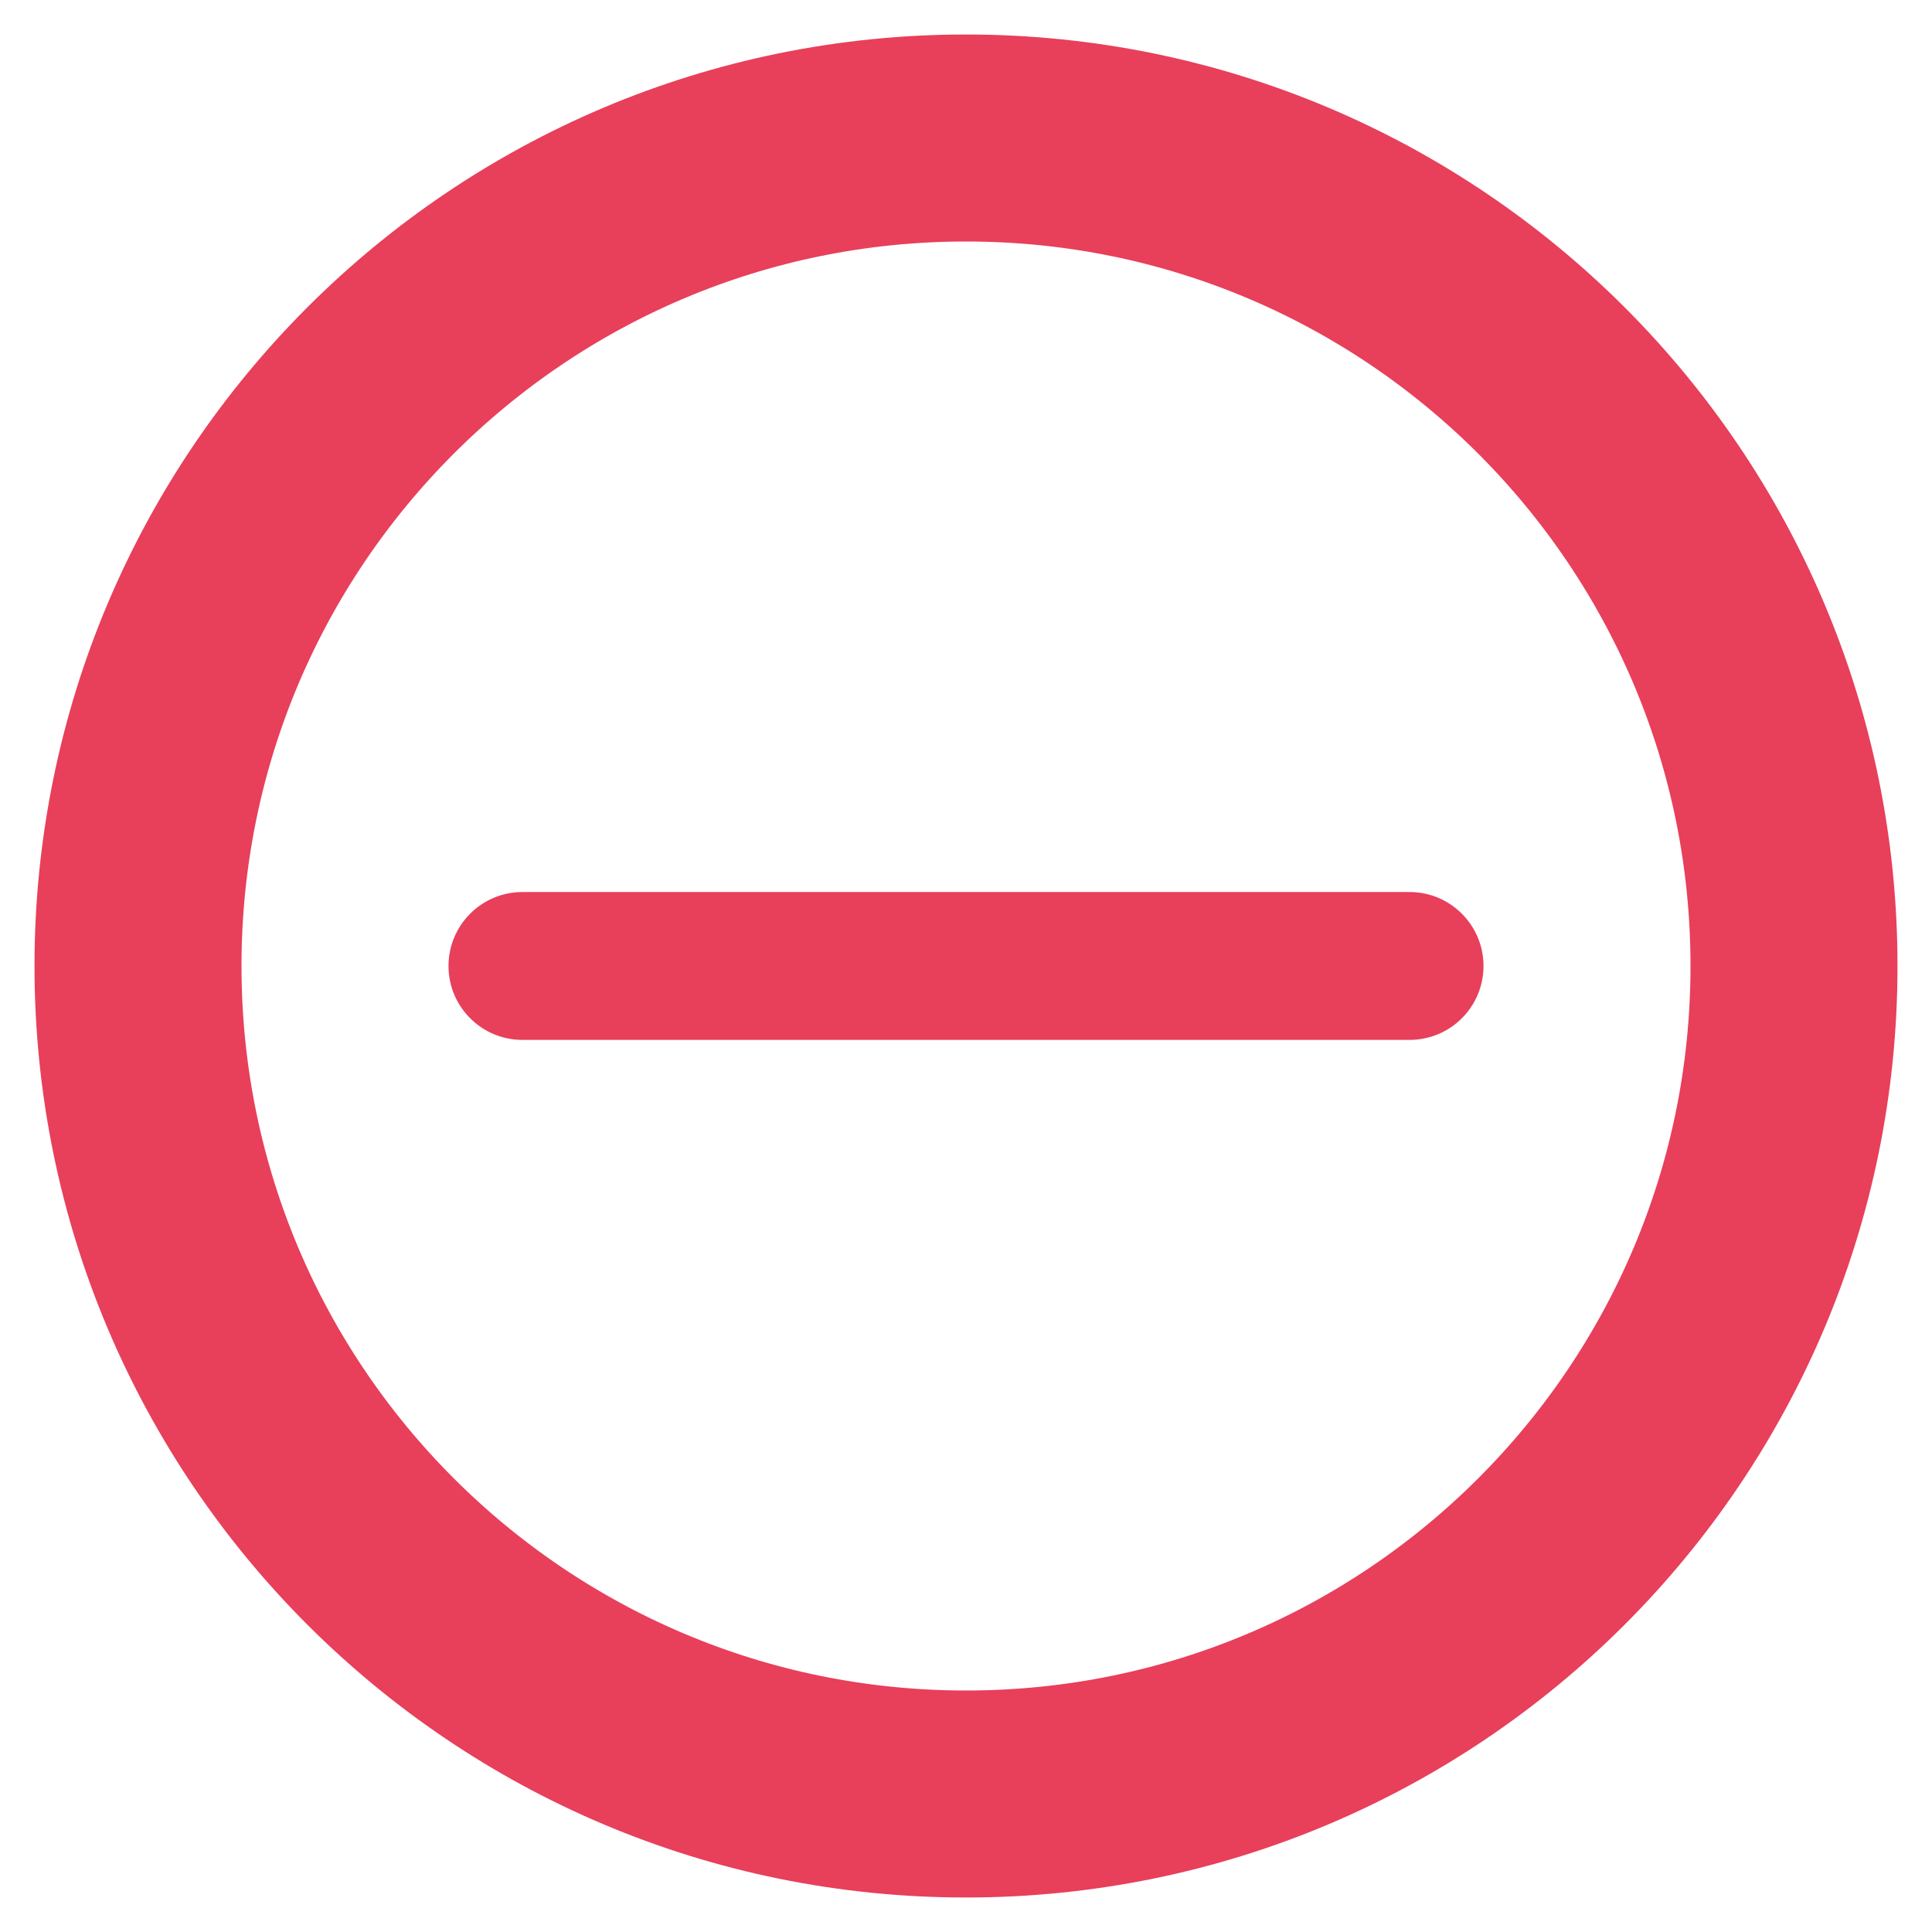
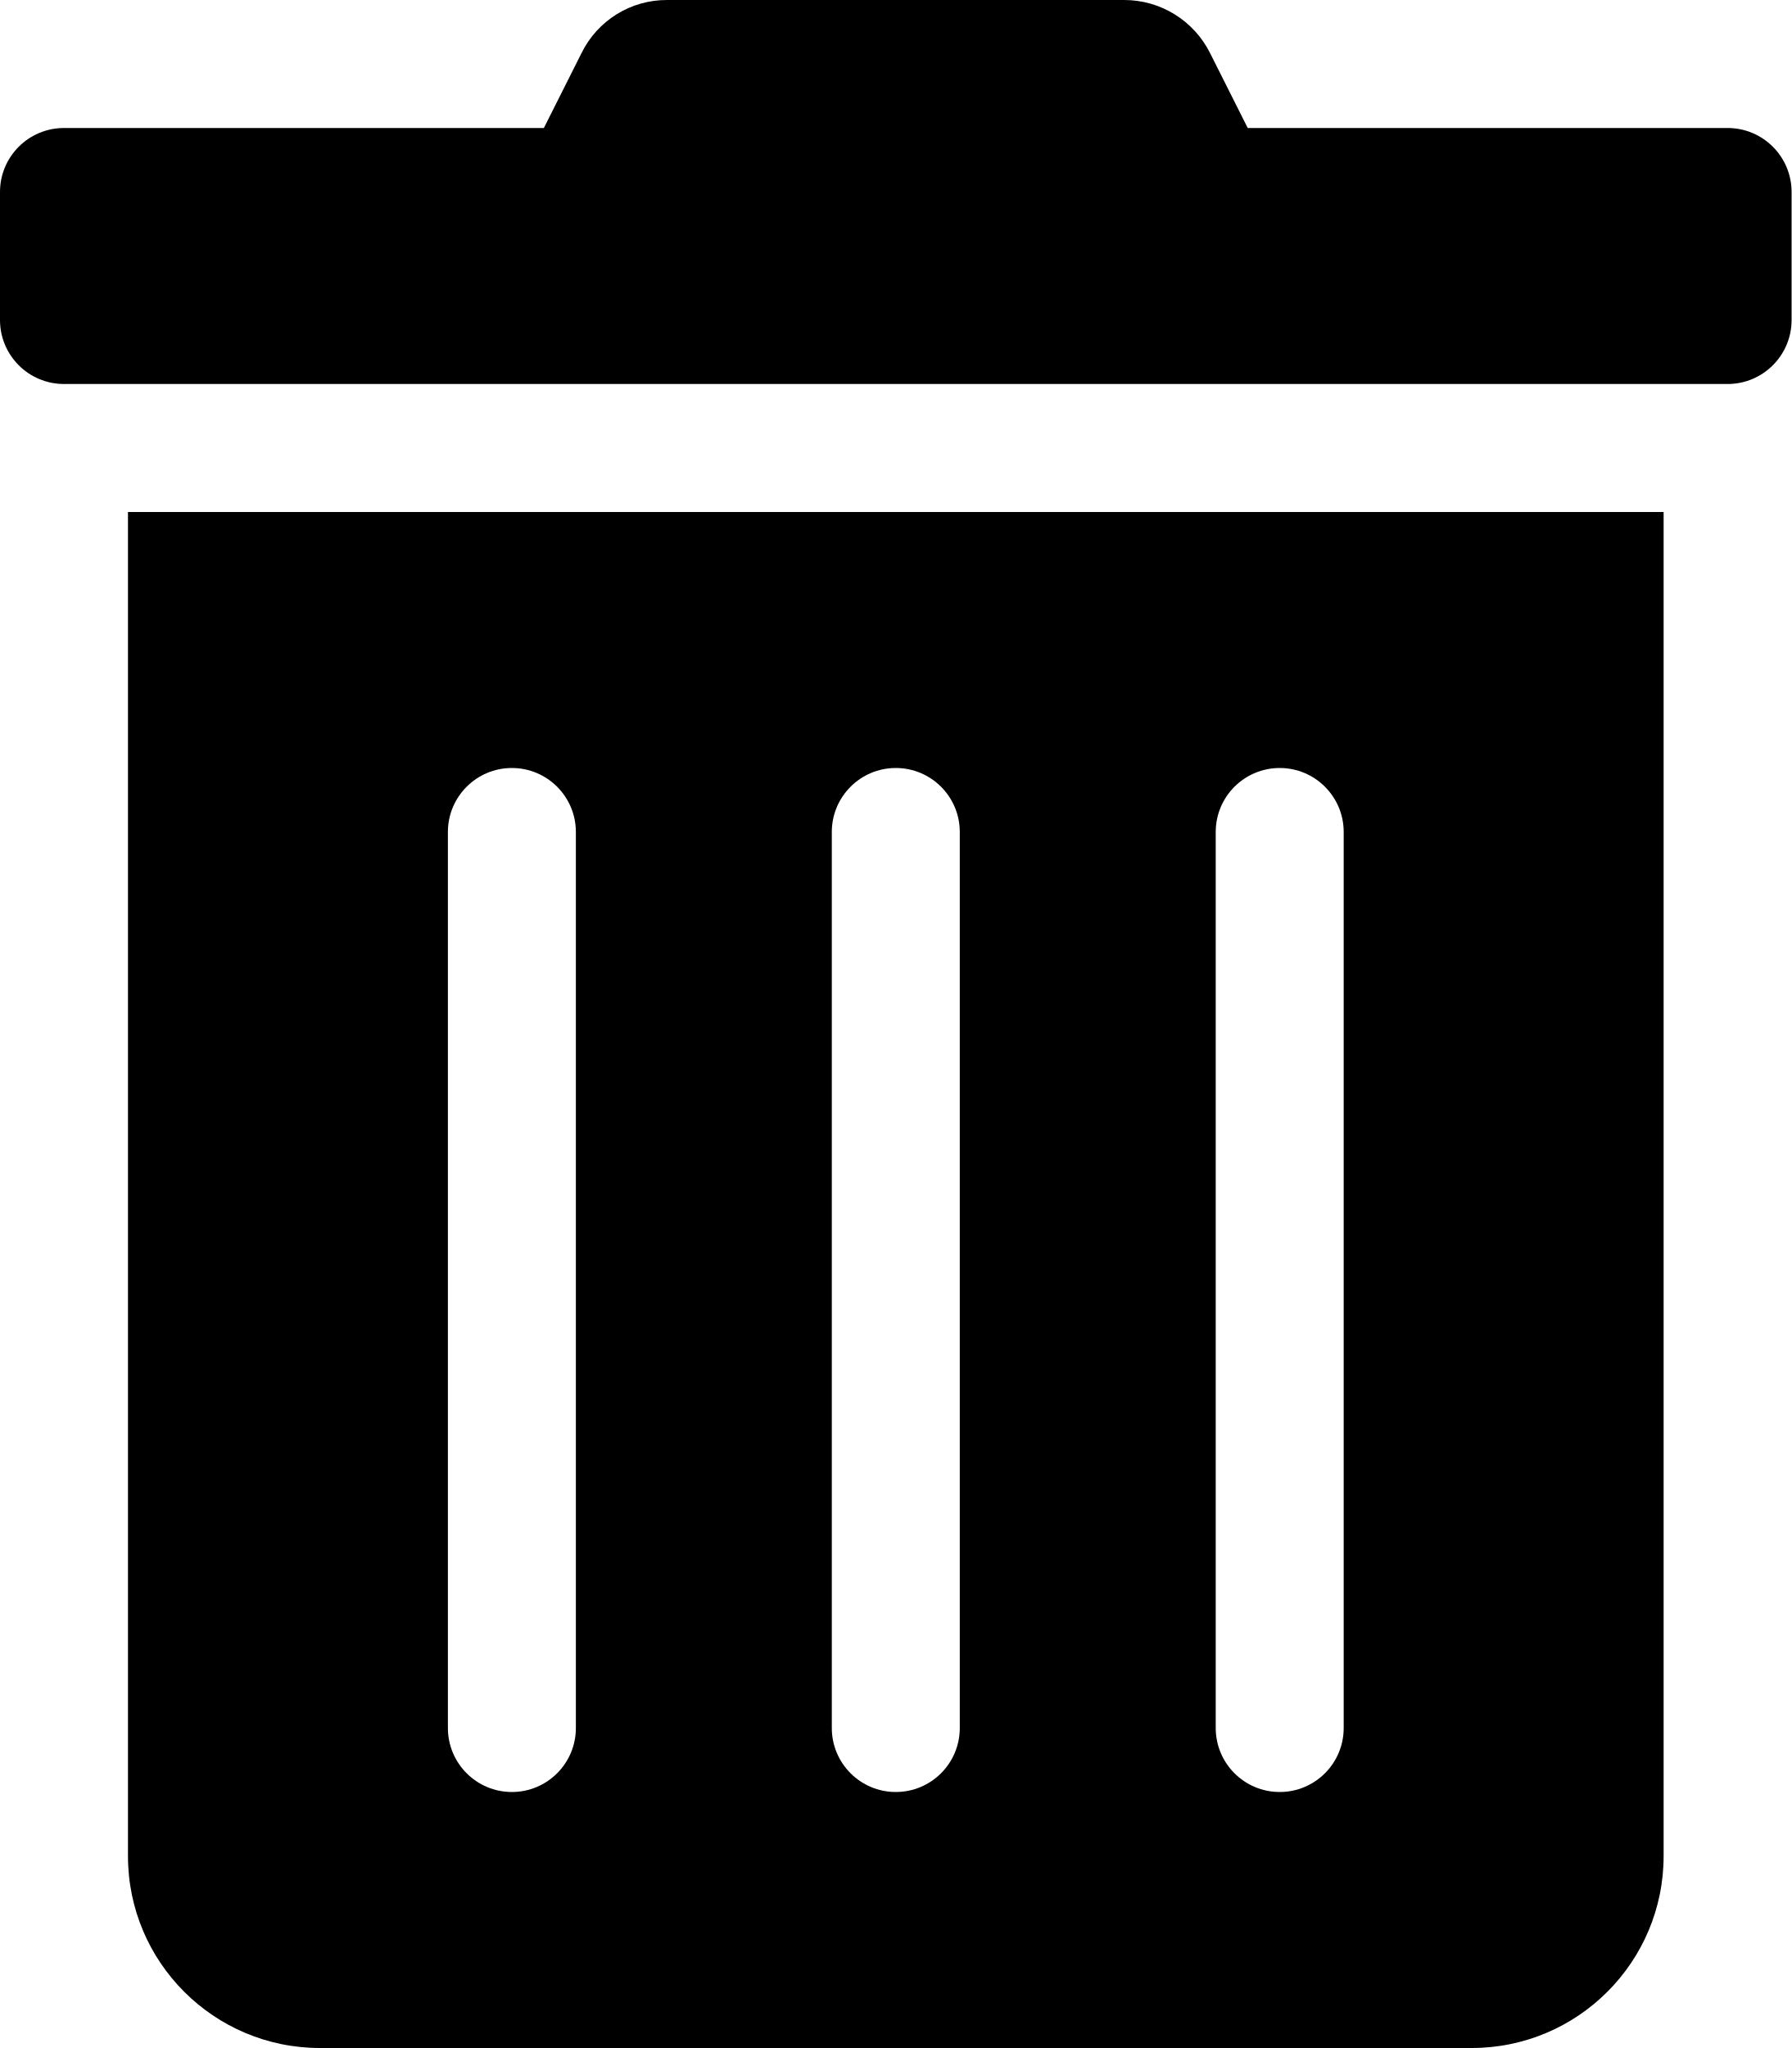
- <svg xmlns="http://www.w3.org/2000/svg" width="28" height="28" viewBox="0 0 28 28" fill="none">
-   <path d="M14 2C7.373 2 2 7.373 2 14C2 20.627 7.373 26 14 26C20.627 26 26 20.627 26 14C26 7.373 20.627 2 14 2Z" stroke="#E83F5B" stroke-width="3" stroke-linecap="round" stroke-linejoin="round" />
-   <path d="M7.571 15.071C6.98 15.071 6.5 14.592 6.5 14V14C6.5 13.408 6.98 12.928 7.571 12.928L20.429 12.928C21.02 12.928 21.5 13.408 21.5 14V14C21.5 14.592 21.02 15.071 20.429 15.071L7.571 15.071Z" fill="#E83F5B" />
+ <svg xmlns="http://www.w3.org/2000/svg" aria-hidden="true" focusable="false" data-prefix="fas" data-icon="trash-alt" class="svg-inline--fa fa-trash-alt fa-w-14" role="img" viewBox="0 0 448 512">
+   <path fill="currentColor" d="M32 464a48 48 0 0 0 48 48h288a48 48 0 0 0 48-48V128H32zm272-256a16 16 0 0 1 32 0v224a16 16 0 0 1-32 0zm-96 0a16 16 0 0 1 32 0v224a16 16 0 0 1-32 0zm-96 0a16 16 0 0 1 32 0v224a16 16 0 0 1-32 0zM432 32H312l-9.4-18.7A24 24 0 0 0 281.1 0H166.8a23.72 23.72 0 0 0-21.4 13.3L136 32H16A16 16 0 0 0 0 48v32a16 16 0 0 0 16 16h416a16 16 0 0 0 16-16V48a16 16 0 0 0-16-16z" />
</svg>
